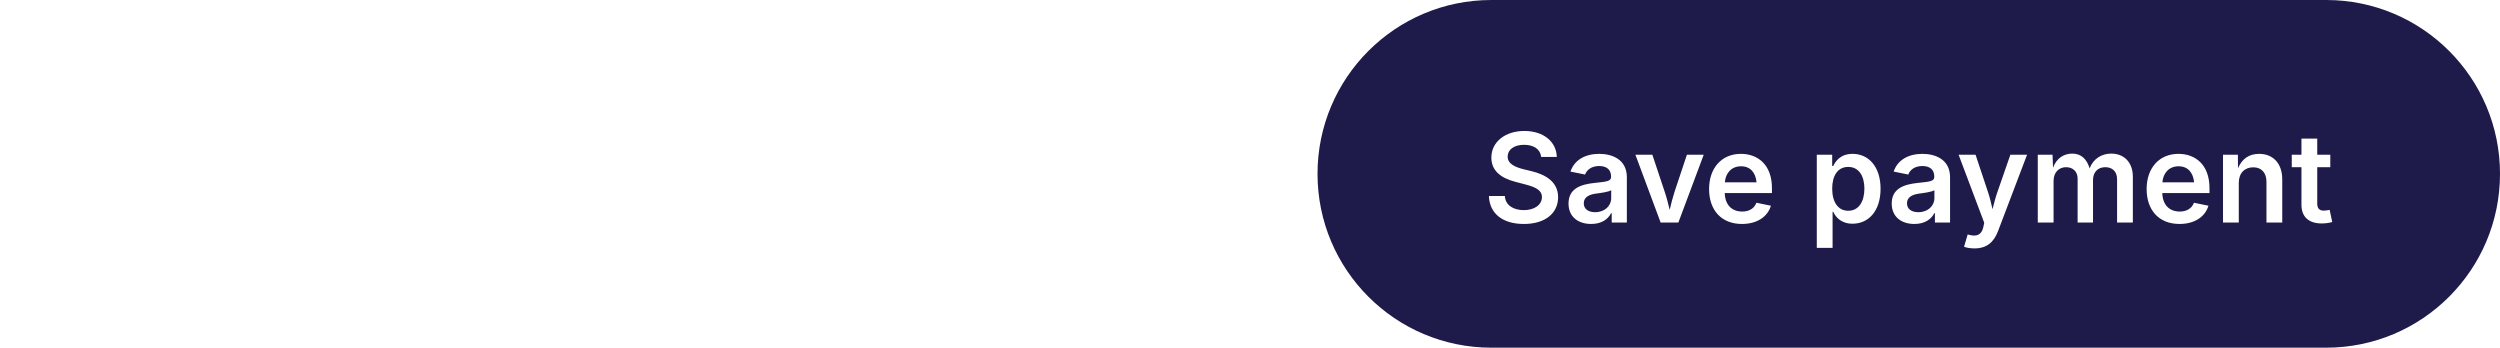
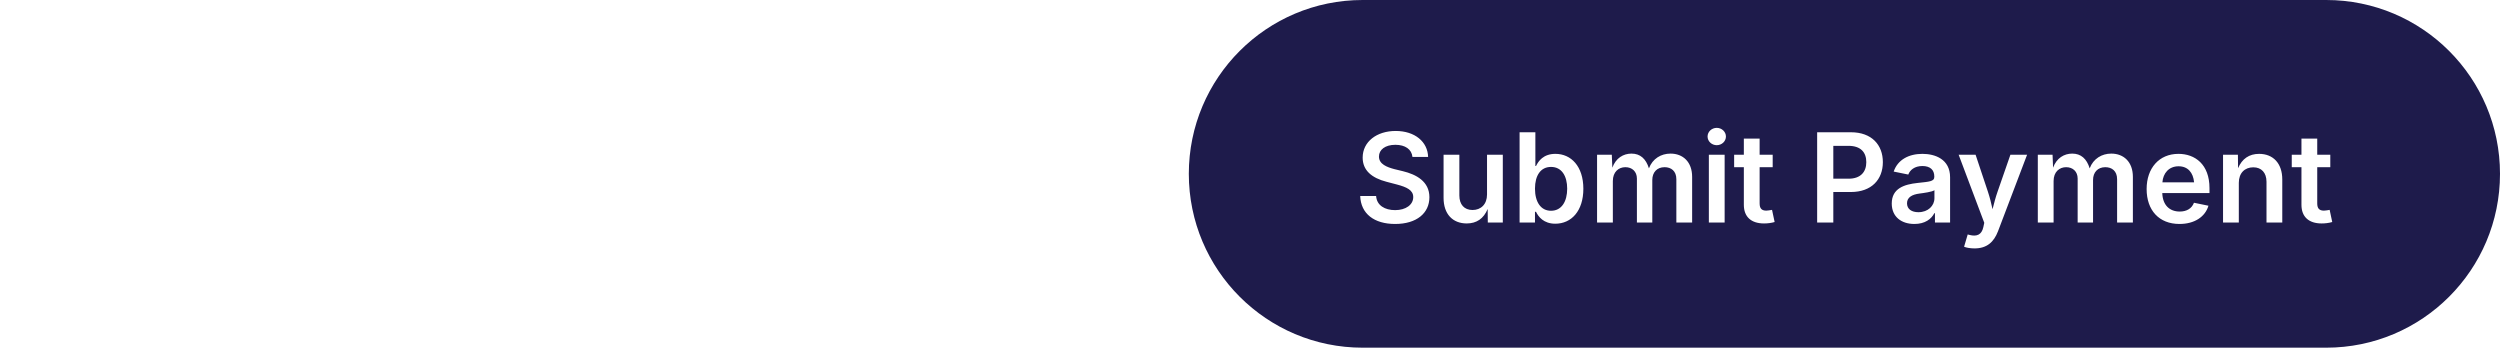
<svg xmlns="http://www.w3.org/2000/svg" data-stacking-context="true" aria-owns="actions1" width="302" height="42" viewBox="44 572.281 302 42">
  <style />
  <g data-stacking-layer="rootBackgroundAndBorders" />
  <g data-stacking-layer="childStackingContextsWithNegativeStackLevels" />
  <g data-stacking-layer="inFlowNonInlineNonPositionedDescendants" />
  <g data-stacking-layer="nonPositionedFloats" />
  <g data-stacking-layer="inFlowInlineLevelNonPositionedDescendants" />
  <g data-stacking-layer="childStackingContextsWithStackLevelZeroAndPositionedDescendantsWithStackLevelZero" />
  <g data-stacking-layer="childStackingContextsWithPositiveStackLevels" />
  <g data-tag="div" id="actions1" class="actions" data-z-index="auto" data-stacking-context="true" aria-owns="btn1">
    <g data-tag="button" id="btn1" class="btn" data-z-index="auto" data-stacking-context="true" role="button" aria-labelledby="">
      <g data-stacking-layer="rootBackgroundAndBorders">
-         <rect width="142.844" height="42" x="203.156" y="572.281" fill="rgb(30, 27, 75)" rx="21" ry="21" />
+         <rect width="158.391" height="42" x="187.609" y="572.281" fill="rgb(30, 27, 75)" rx="21" ry="21" />
      </g>
      <text color="rgb(255, 255, 255)" dominant-baseline="text-after-edge" font-family="Inter, ui-sans-serif, system-ui, -apple-system, &quot;Segoe UI&quot;, Roboto, sans-serif" font-size="15px" font-size-adjust="none" font-stretch="100%" font-style="normal" font-variant="normal" font-weight="600" direction="ltr" letter-spacing="normal" text-decoration="none" text-anchor="start" text-rendering="auto" unicode-bidi="normal" word-spacing="0px" writing-mode="horizontal-tb" user-select="text" fill="rgb(255, 255, 255)">
-         <tspan xml:space="preserve" x="223.156" y="602.781" textLength="102.844" lengthAdjust="spacingAndGlyphs">Save payment</tspan>
+         <tspan xml:space="preserve" x="207.609" y="602.781" textLength="118.391" lengthAdjust="spacingAndGlyphs">Submit Payment</tspan>
      </text>
    </g>
  </g>
</svg>
